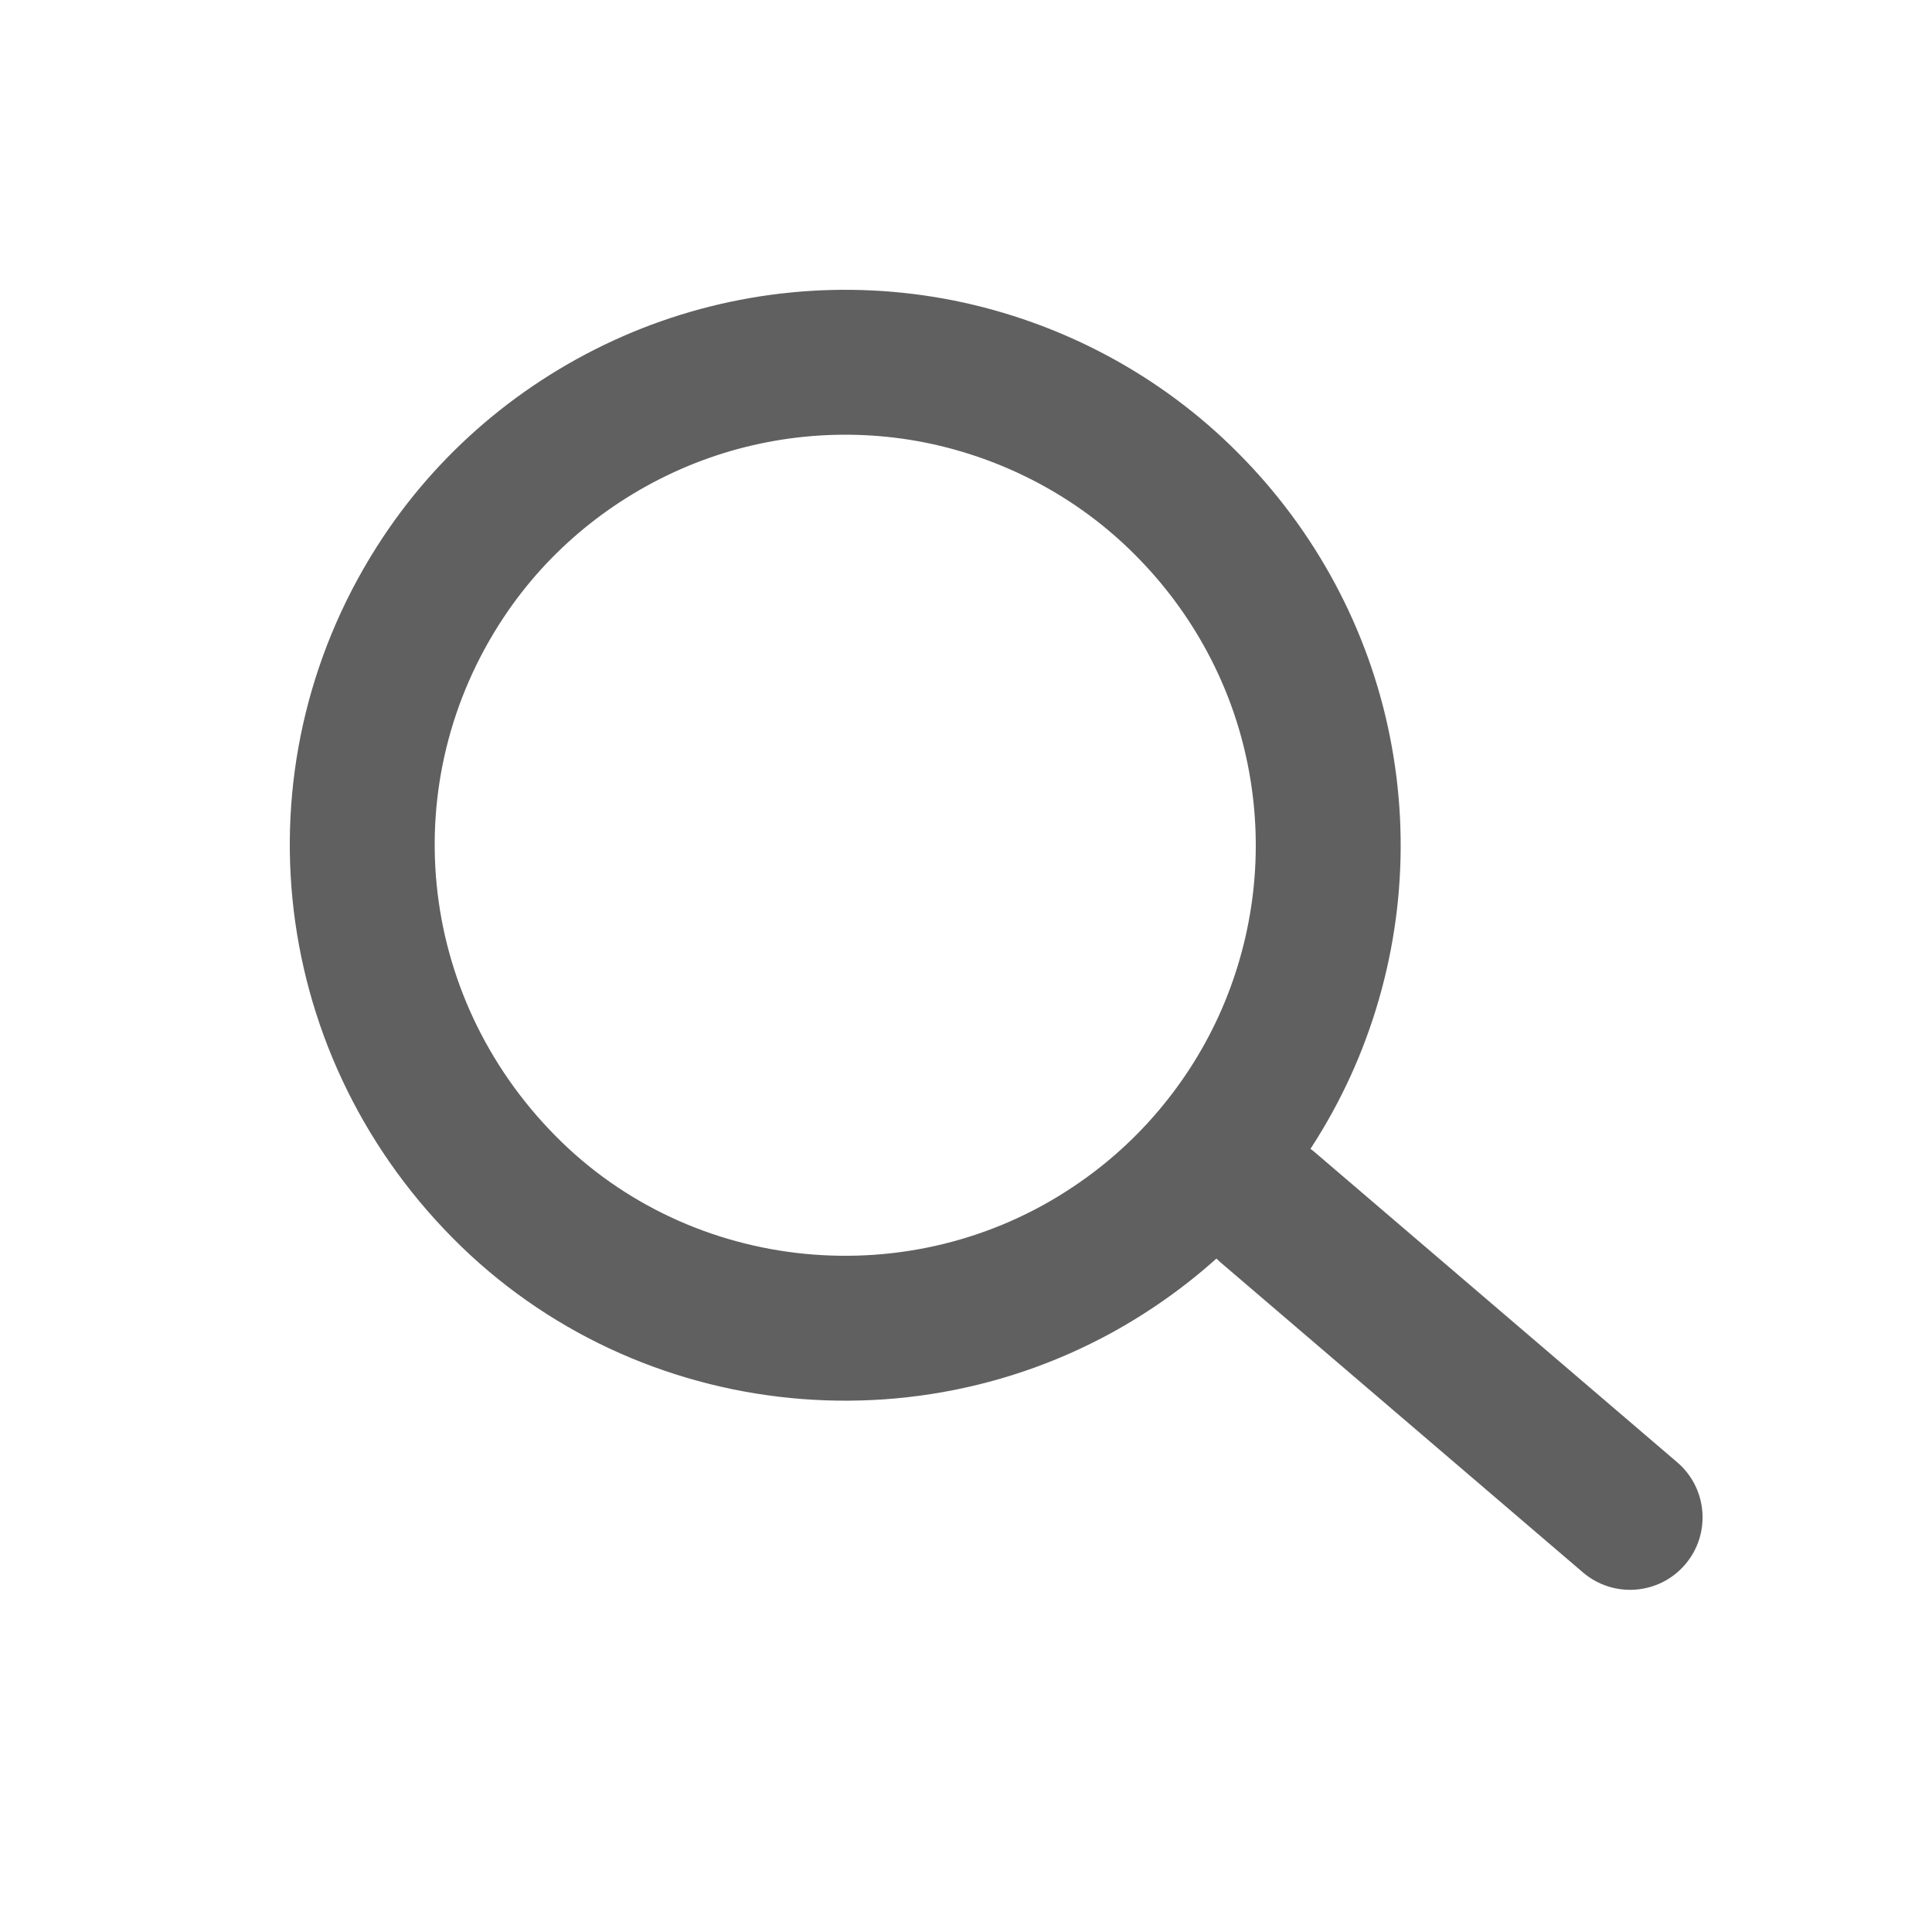
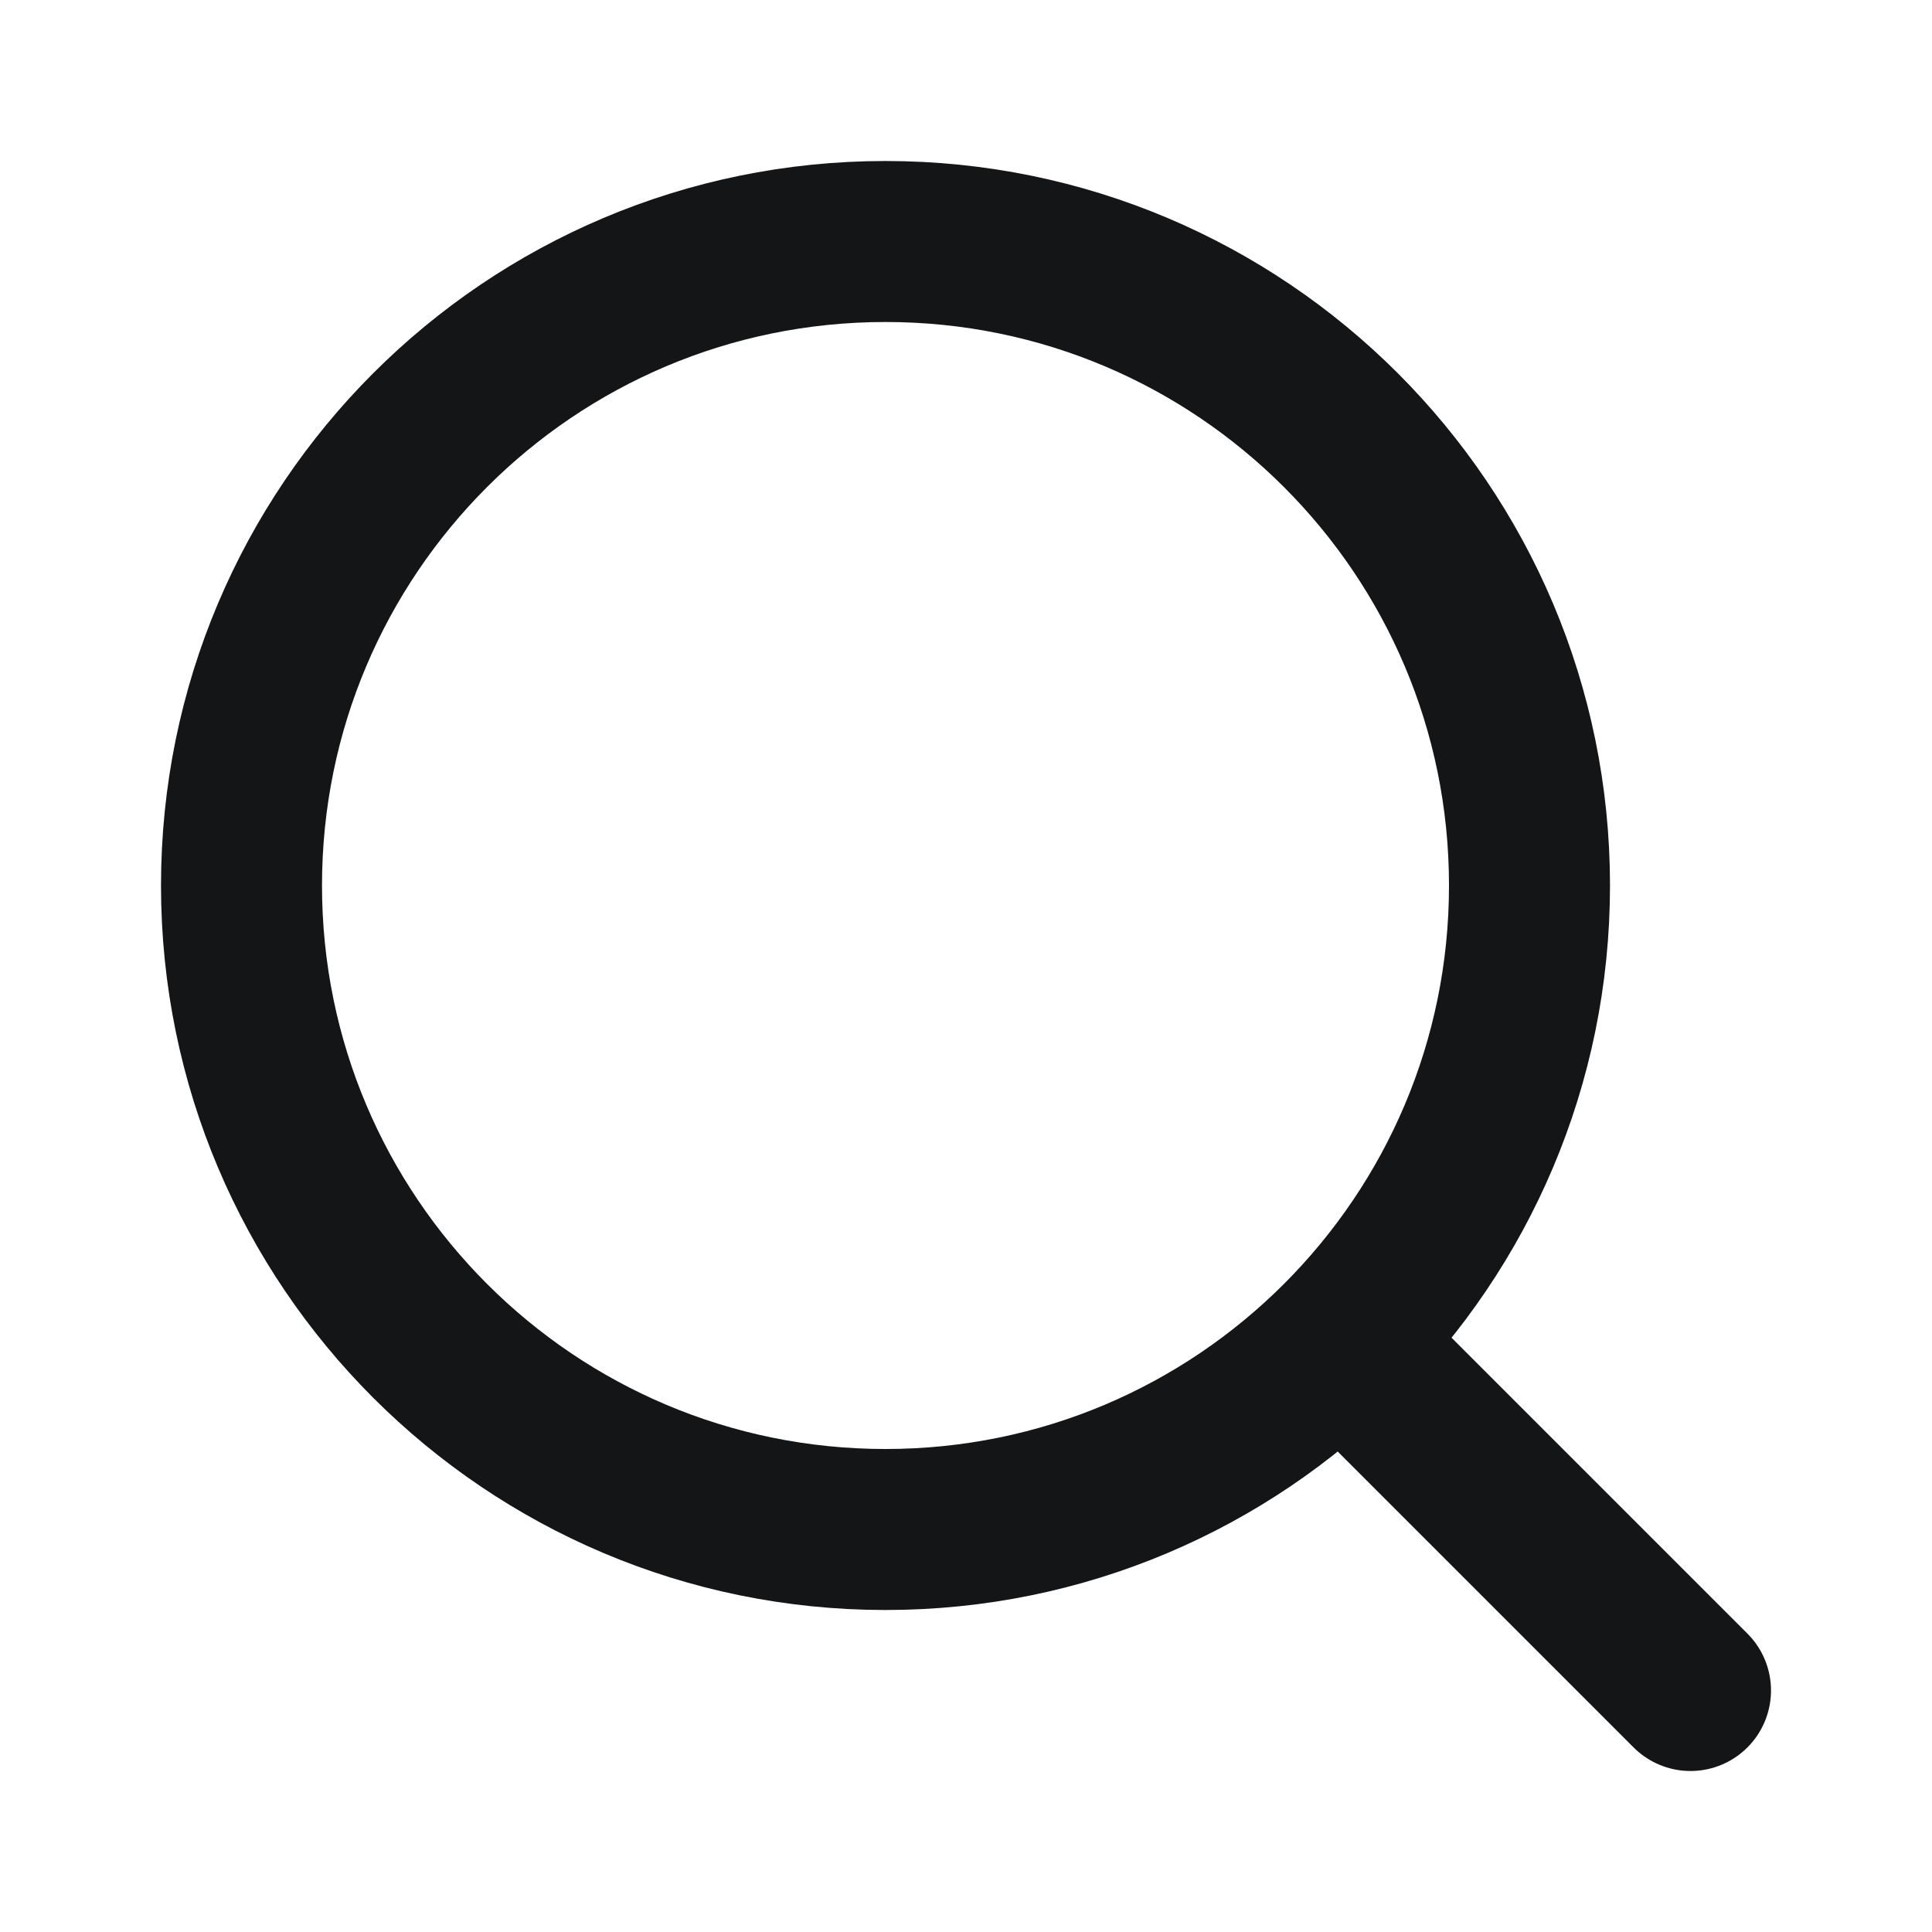
- <svg xmlns="http://www.w3.org/2000/svg" width="20" height="20" viewBox="0 0 20 20" fill="none">
-   <path fill-rule="evenodd" clip-rule="evenodd" d="M4.592 5.972C3.268 7.962 3.527 10.576 5.216 12.285C6.878 13.97 9.552 14.234 11.529 12.907C11.944 12.63 12.314 12.293 12.627 11.908C12.935 11.53 13.185 11.111 13.37 10.664C13.749 9.745 13.847 8.74 13.652 7.768C13.46 6.806 12.984 5.918 12.282 5.215C11.59 4.519 10.699 4.042 9.725 3.846C8.754 3.653 7.747 3.753 6.836 4.131C5.916 4.514 5.135 5.155 4.592 5.972Z" stroke="#606060" stroke-width="1.5" stroke-linecap="round" stroke-linejoin="round" />
-   <path d="M13.613 11.93C13.298 11.661 12.824 11.698 12.555 12.012C12.286 12.327 12.323 12.801 12.637 13.07L13.613 11.93ZM16.387 16.278C16.702 16.547 17.176 16.51 17.445 16.195C17.714 15.881 17.677 15.407 17.363 15.138L16.387 16.278ZM12.637 13.07L16.387 16.278L17.363 15.138L13.613 11.93L12.637 13.07Z" fill="#606060" />
+ <svg xmlns="http://www.w3.org/2000/svg" width="24" height="24" viewBox="0 0 24 24" fill="none">
+   <g id="search">
+     <path id="Vector" d="M21 21L16.7 16.7M19 11C19 15.418 15.418 19 11 19C6.582 19 3 15.418 3 11C3 6.582 6.582 3 11 3C15.418 3 19 6.582 19 11Z" stroke="#141516" stroke-width="2" stroke-linecap="round" stroke-linejoin="round" />
+   </g>
</svg>
